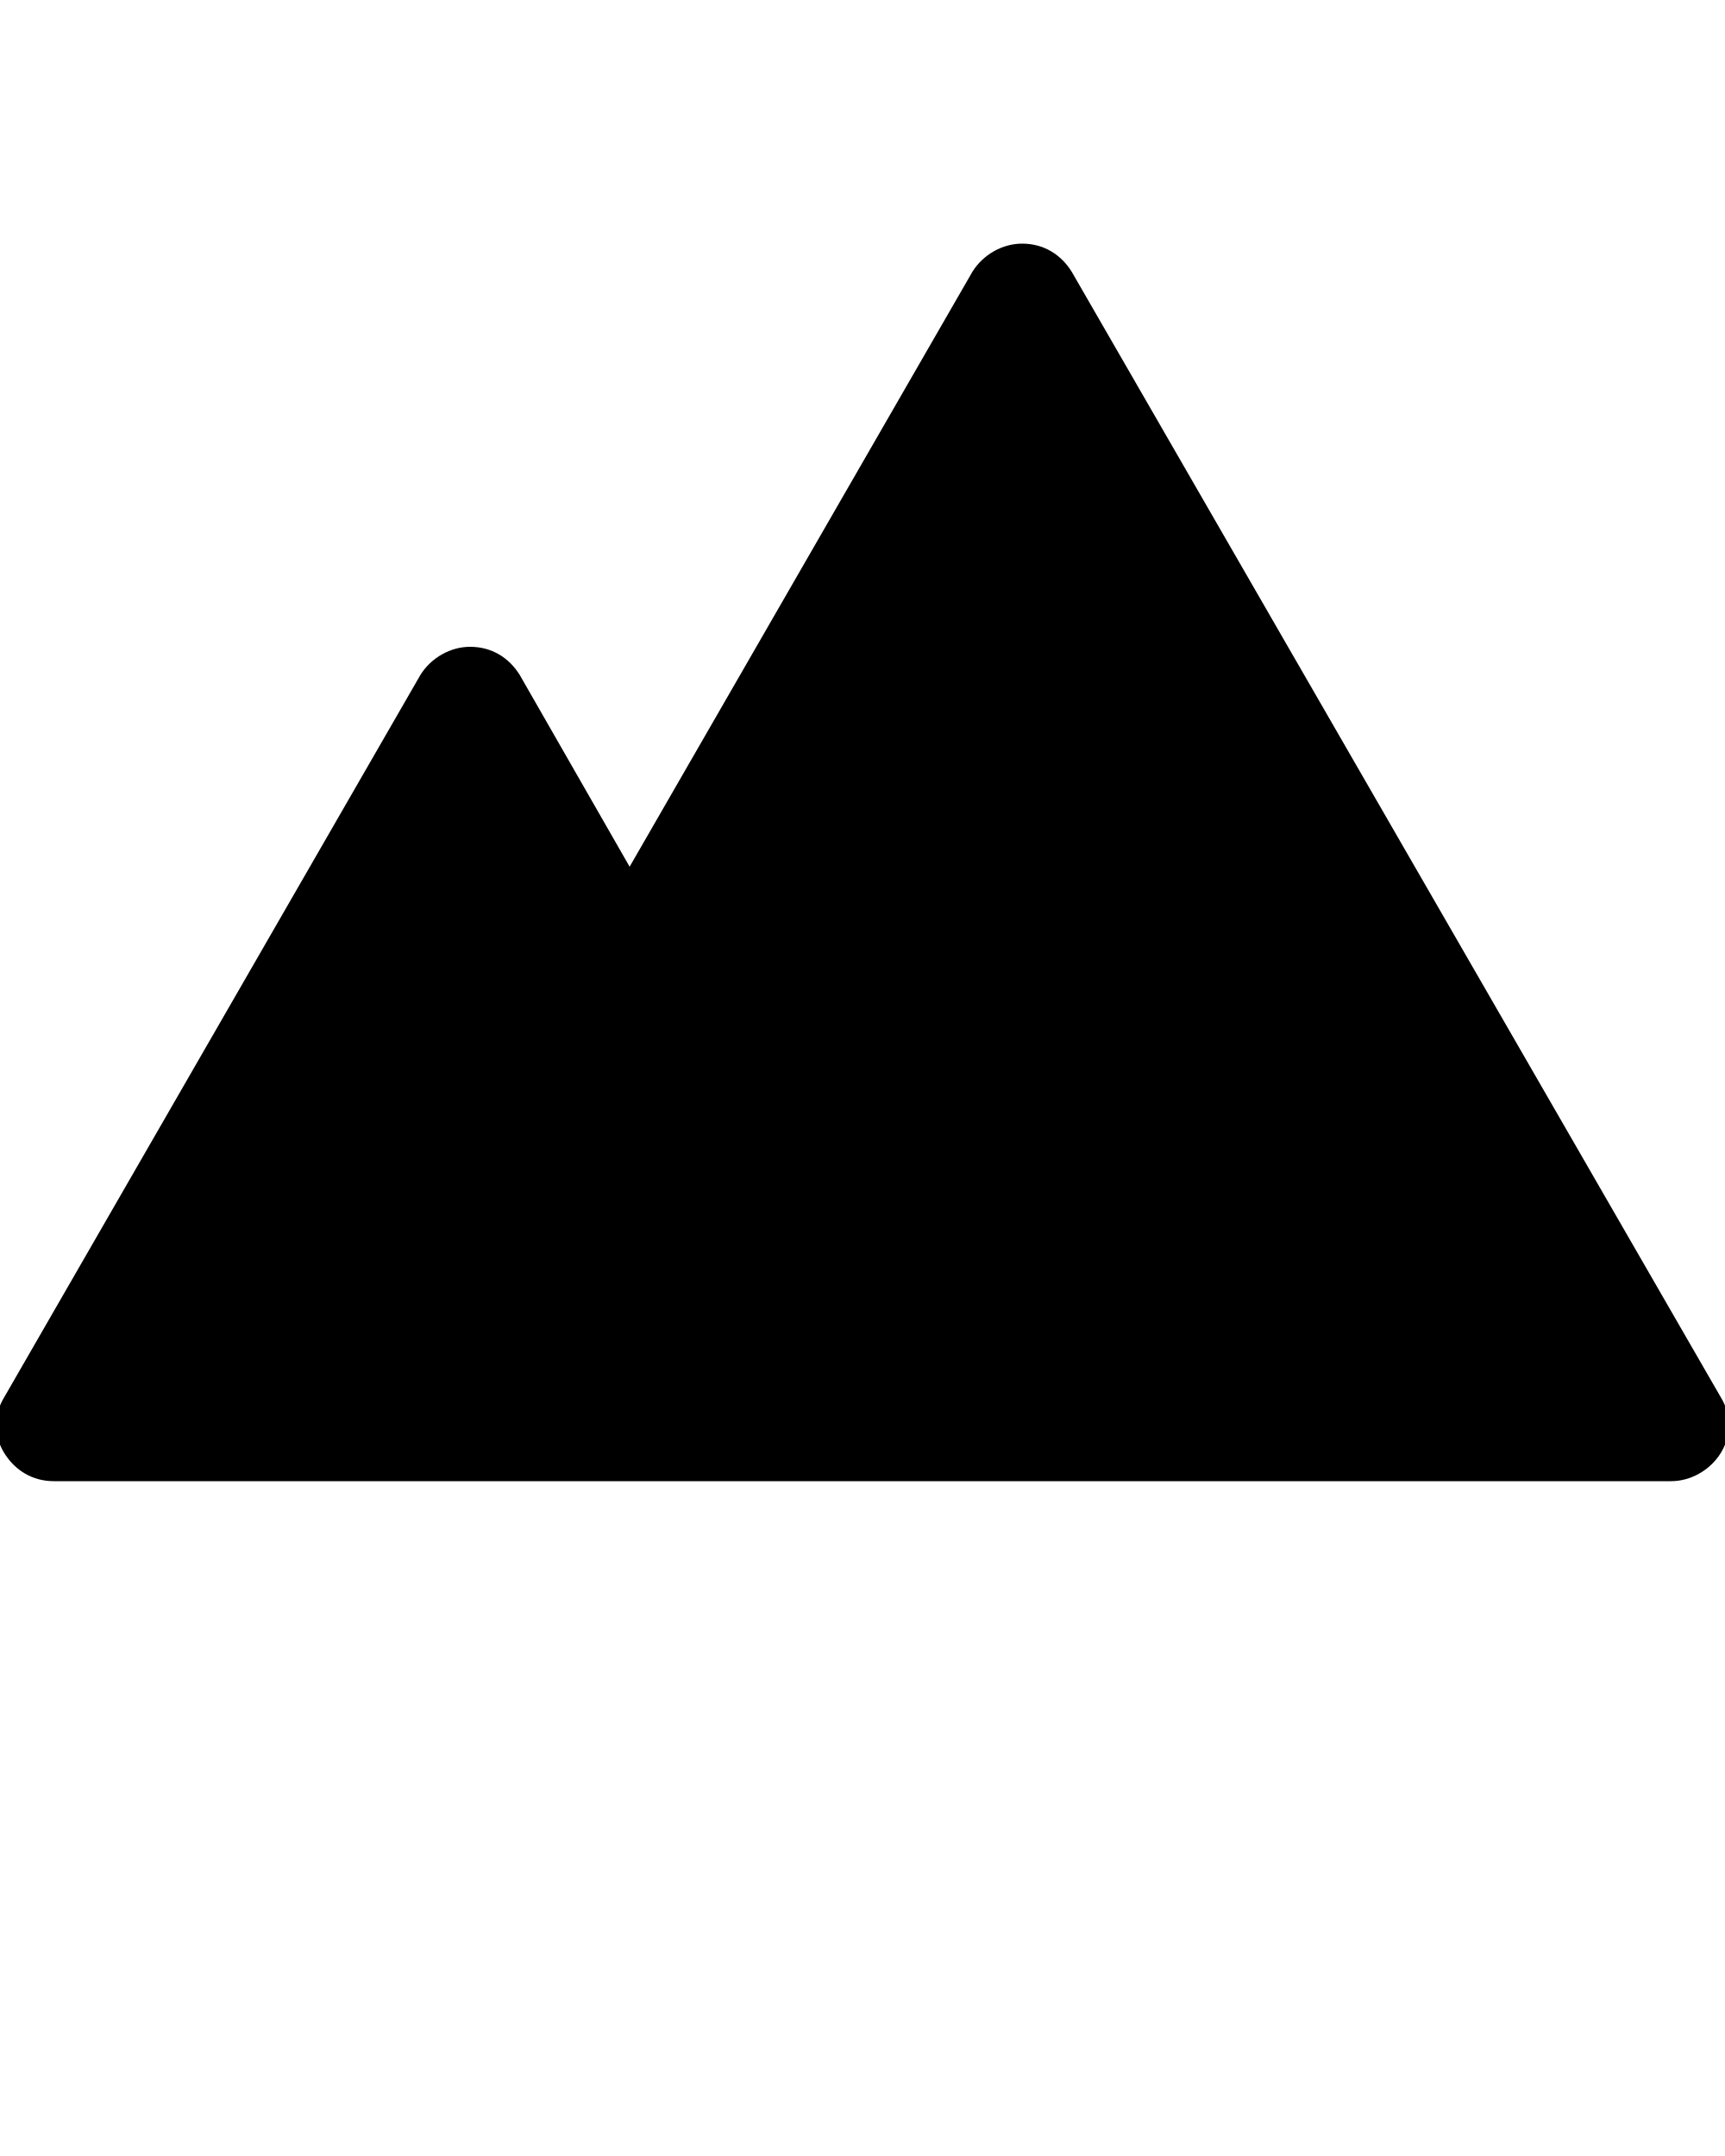
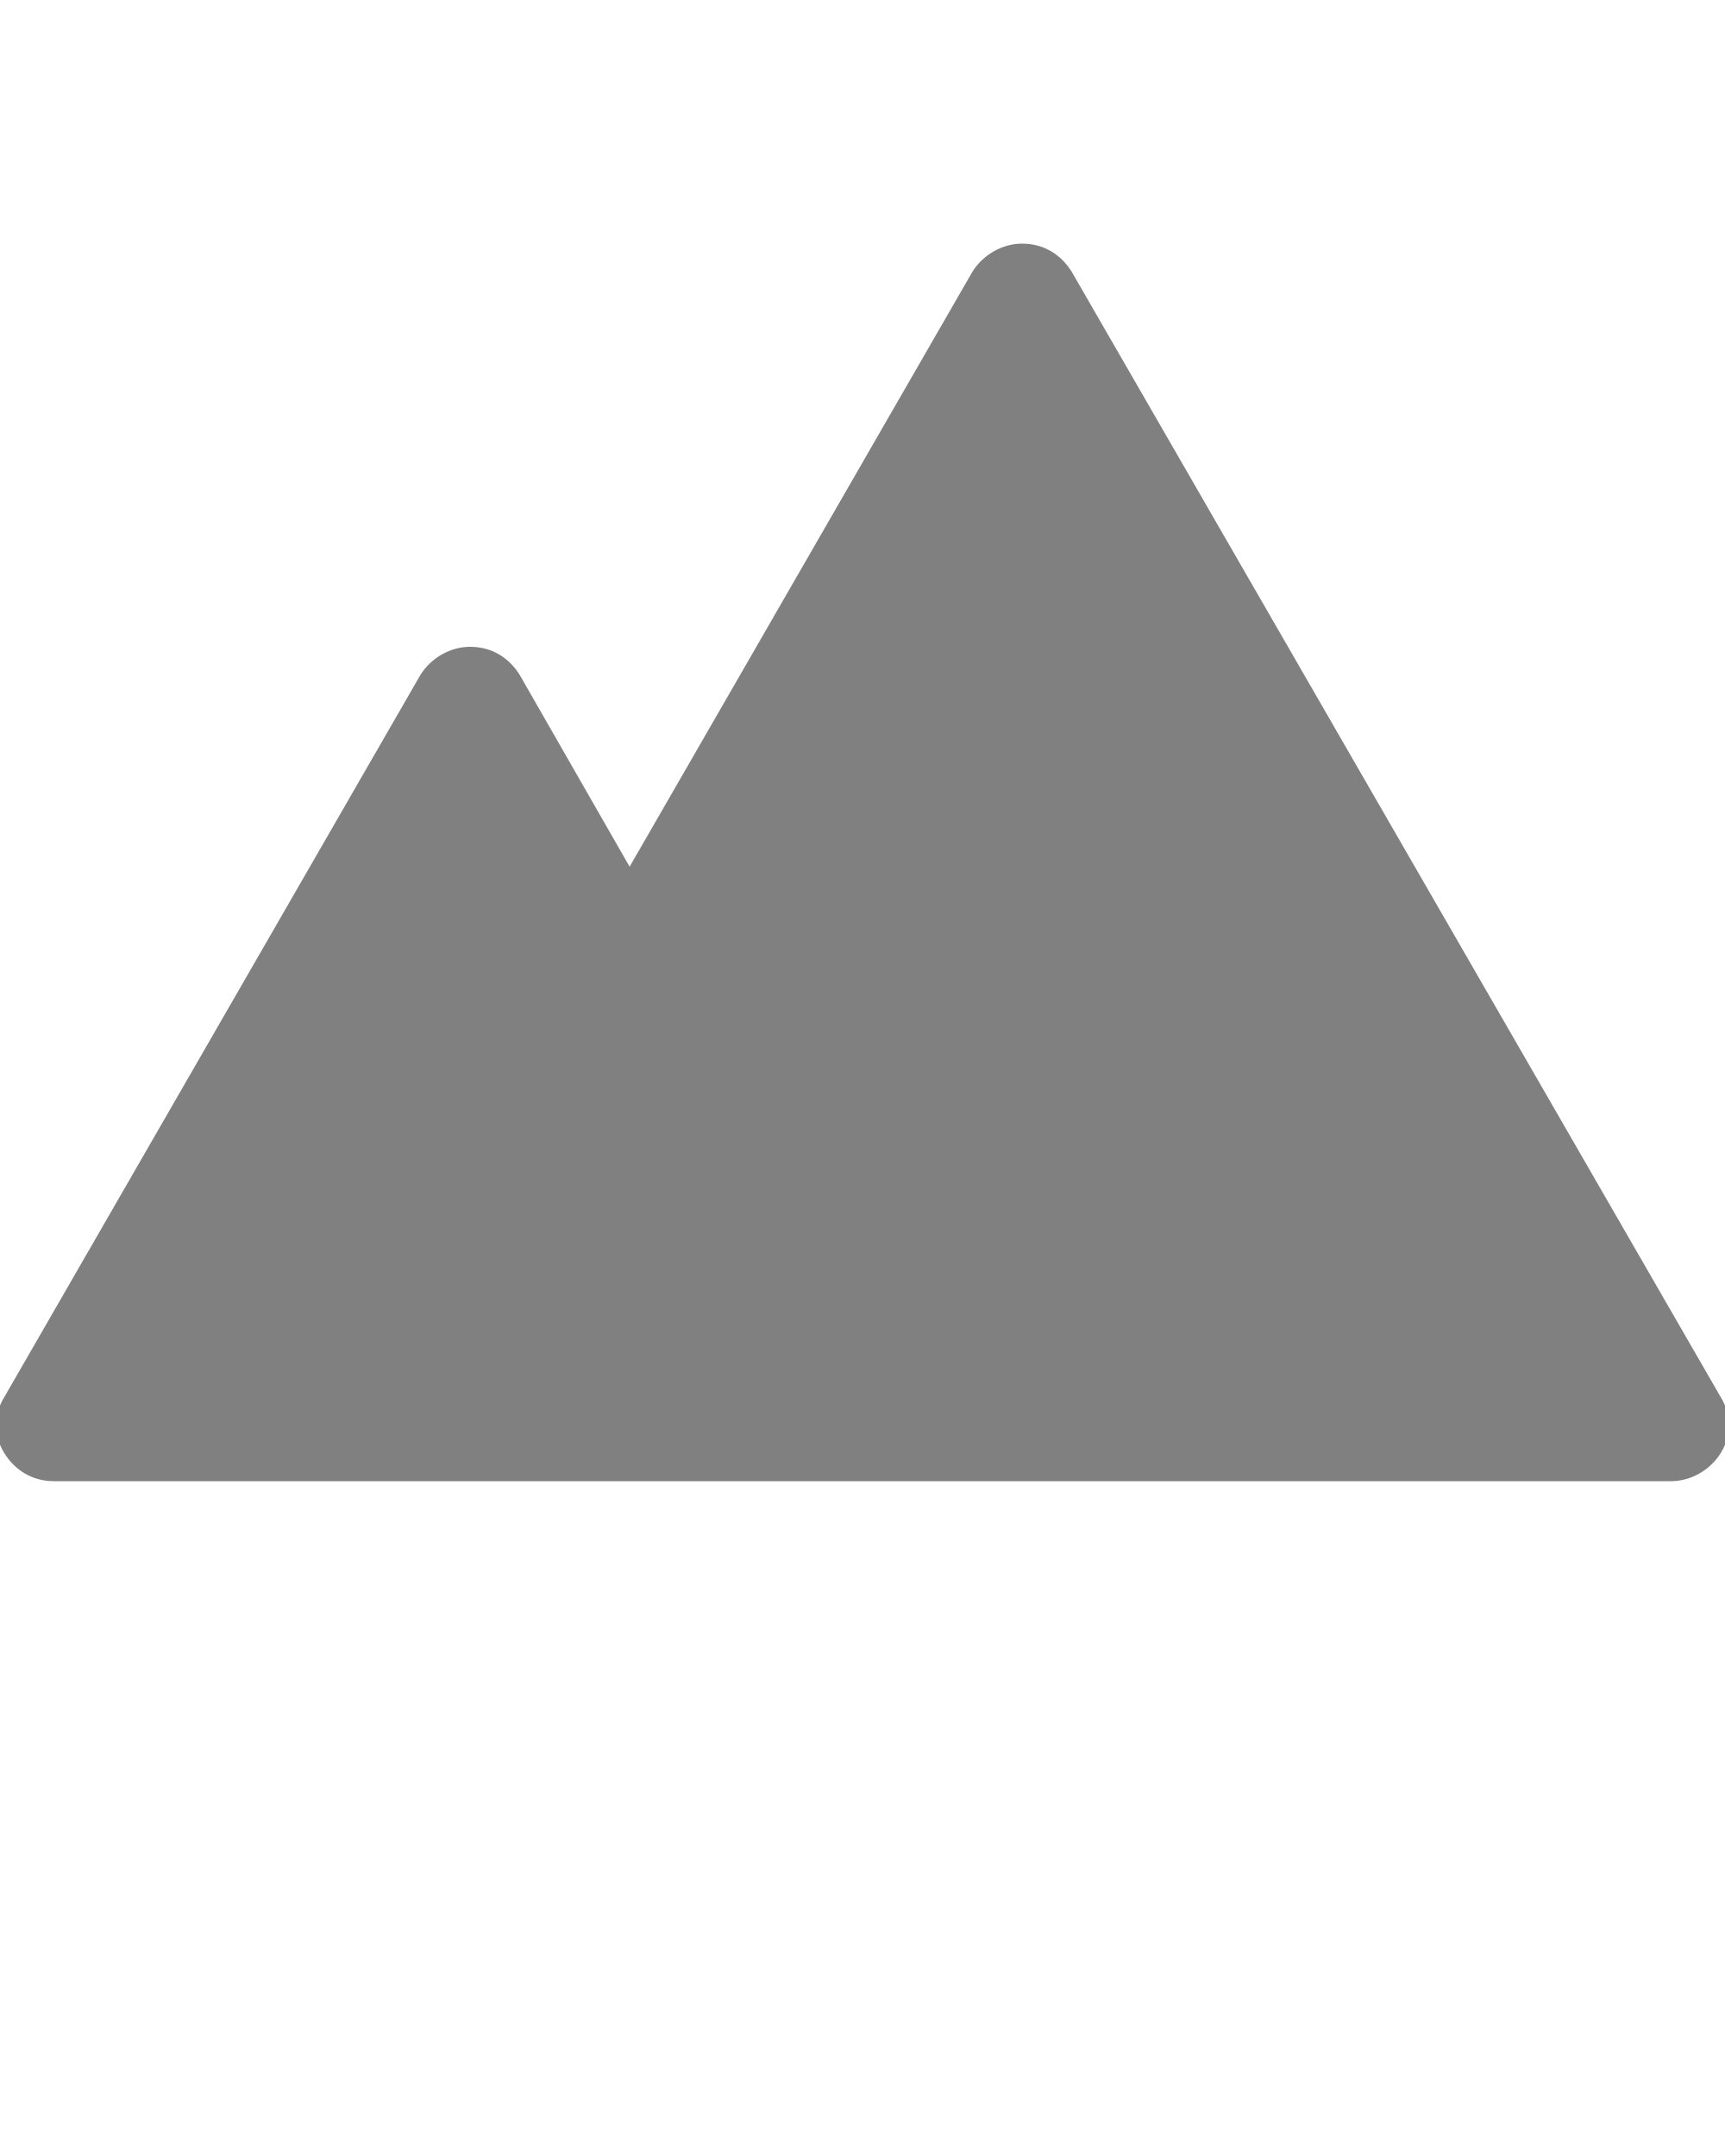
<svg xmlns="http://www.w3.org/2000/svg" version="1.1" x="0px" y="0px" viewBox="10 10 80 100" enable-background="new 0 0 100 100" xml:space="preserve">
-   <path fill="#000000" d="M89.8,74.8L59.7,22.6c-0.5-0.8-1.3-1.3-2.3-1.3c-0.9,0-1.8,0.5-2.3,1.3L39.2,50.2l-5.1-8.9  c-0.5-0.8-1.3-1.3-2.3-1.3c-0.9,0-1.8,0.5-2.3,1.3L10.2,74.8c-0.5,0.8-0.5,1.8,0,2.6c0.5,0.8,1.3,1.3,2.3,1.3h14.8h23.8h36.4  c0.9,0,1.8-0.5,2.3-1.3C90.3,76.6,90.3,75.6,89.8,74.8z" />
+   <path fill="gray" d="M89.8,74.8L59.7,22.6c-0.5-0.8-1.3-1.3-2.3-1.3c-0.9,0-1.8,0.5-2.3,1.3L39.2,50.2l-5.1-8.9  c-0.5-0.8-1.3-1.3-2.3-1.3c-0.9,0-1.8,0.5-2.3,1.3L10.2,74.8c-0.5,0.8-0.5,1.8,0,2.6c0.5,0.8,1.3,1.3,2.3,1.3h14.8h23.8h36.4  c0.9,0,1.8-0.5,2.3-1.3C90.3,76.6,90.3,75.6,89.8,74.8z" />
</svg>
